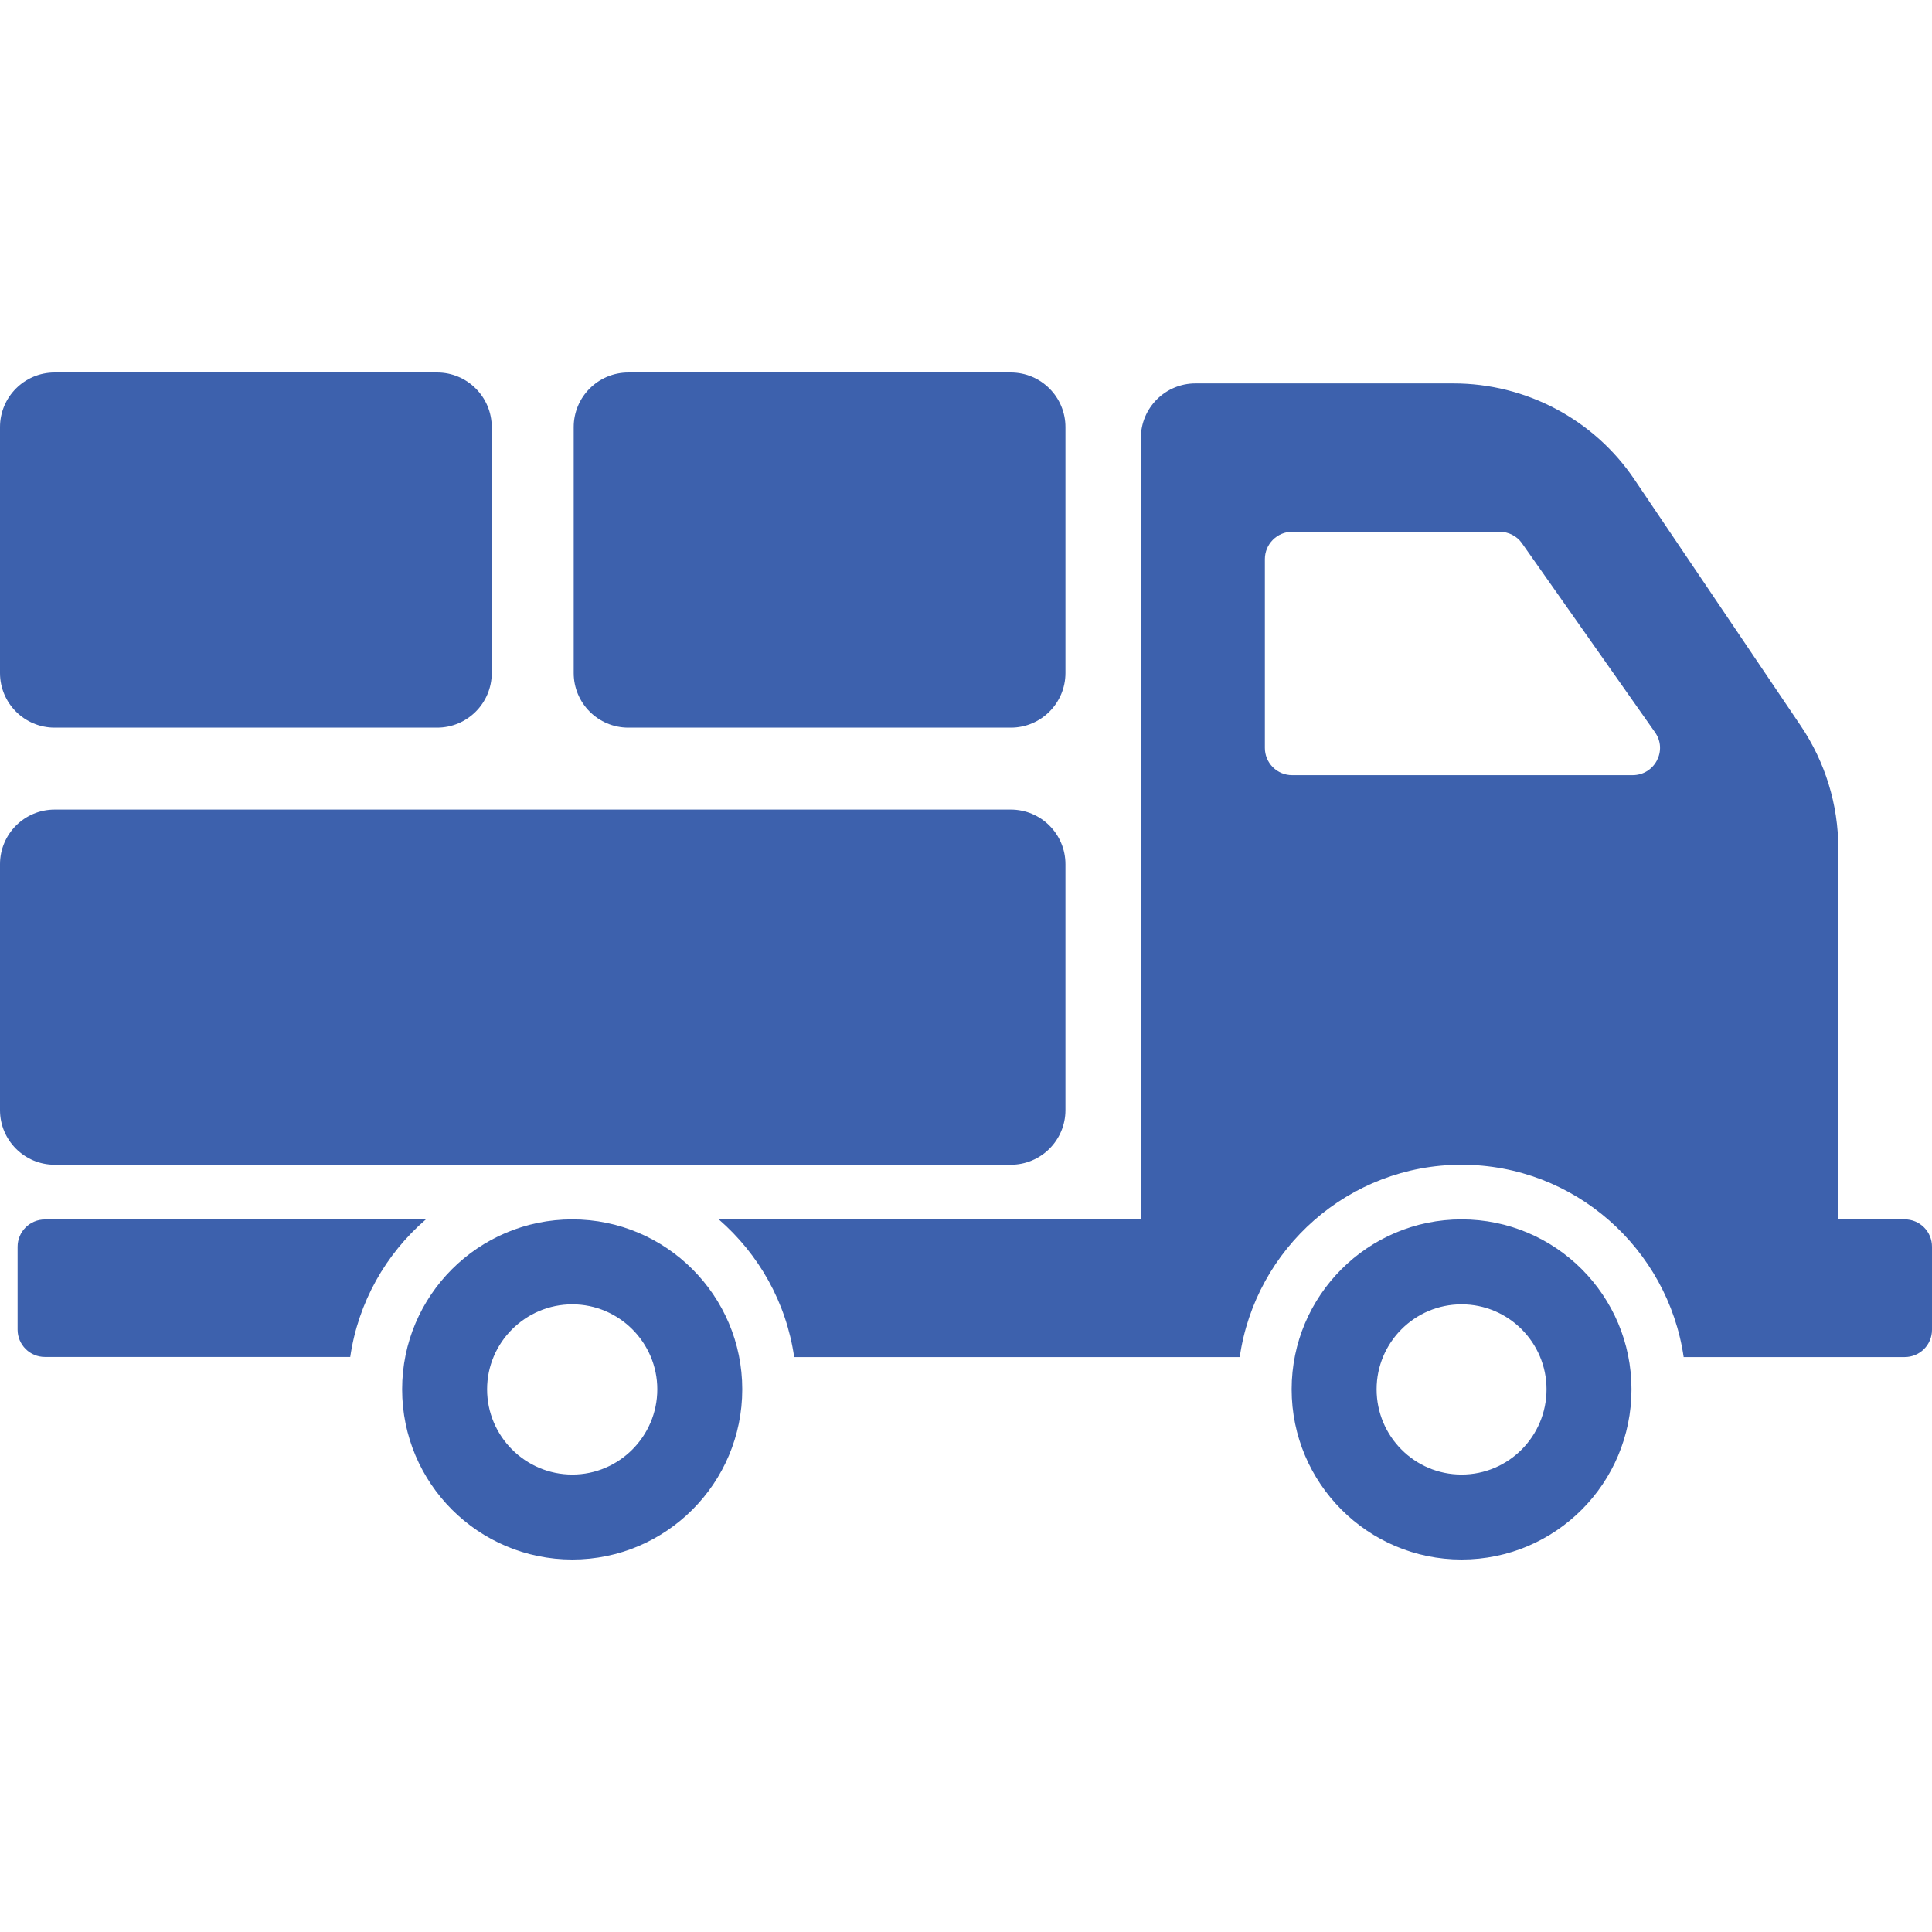
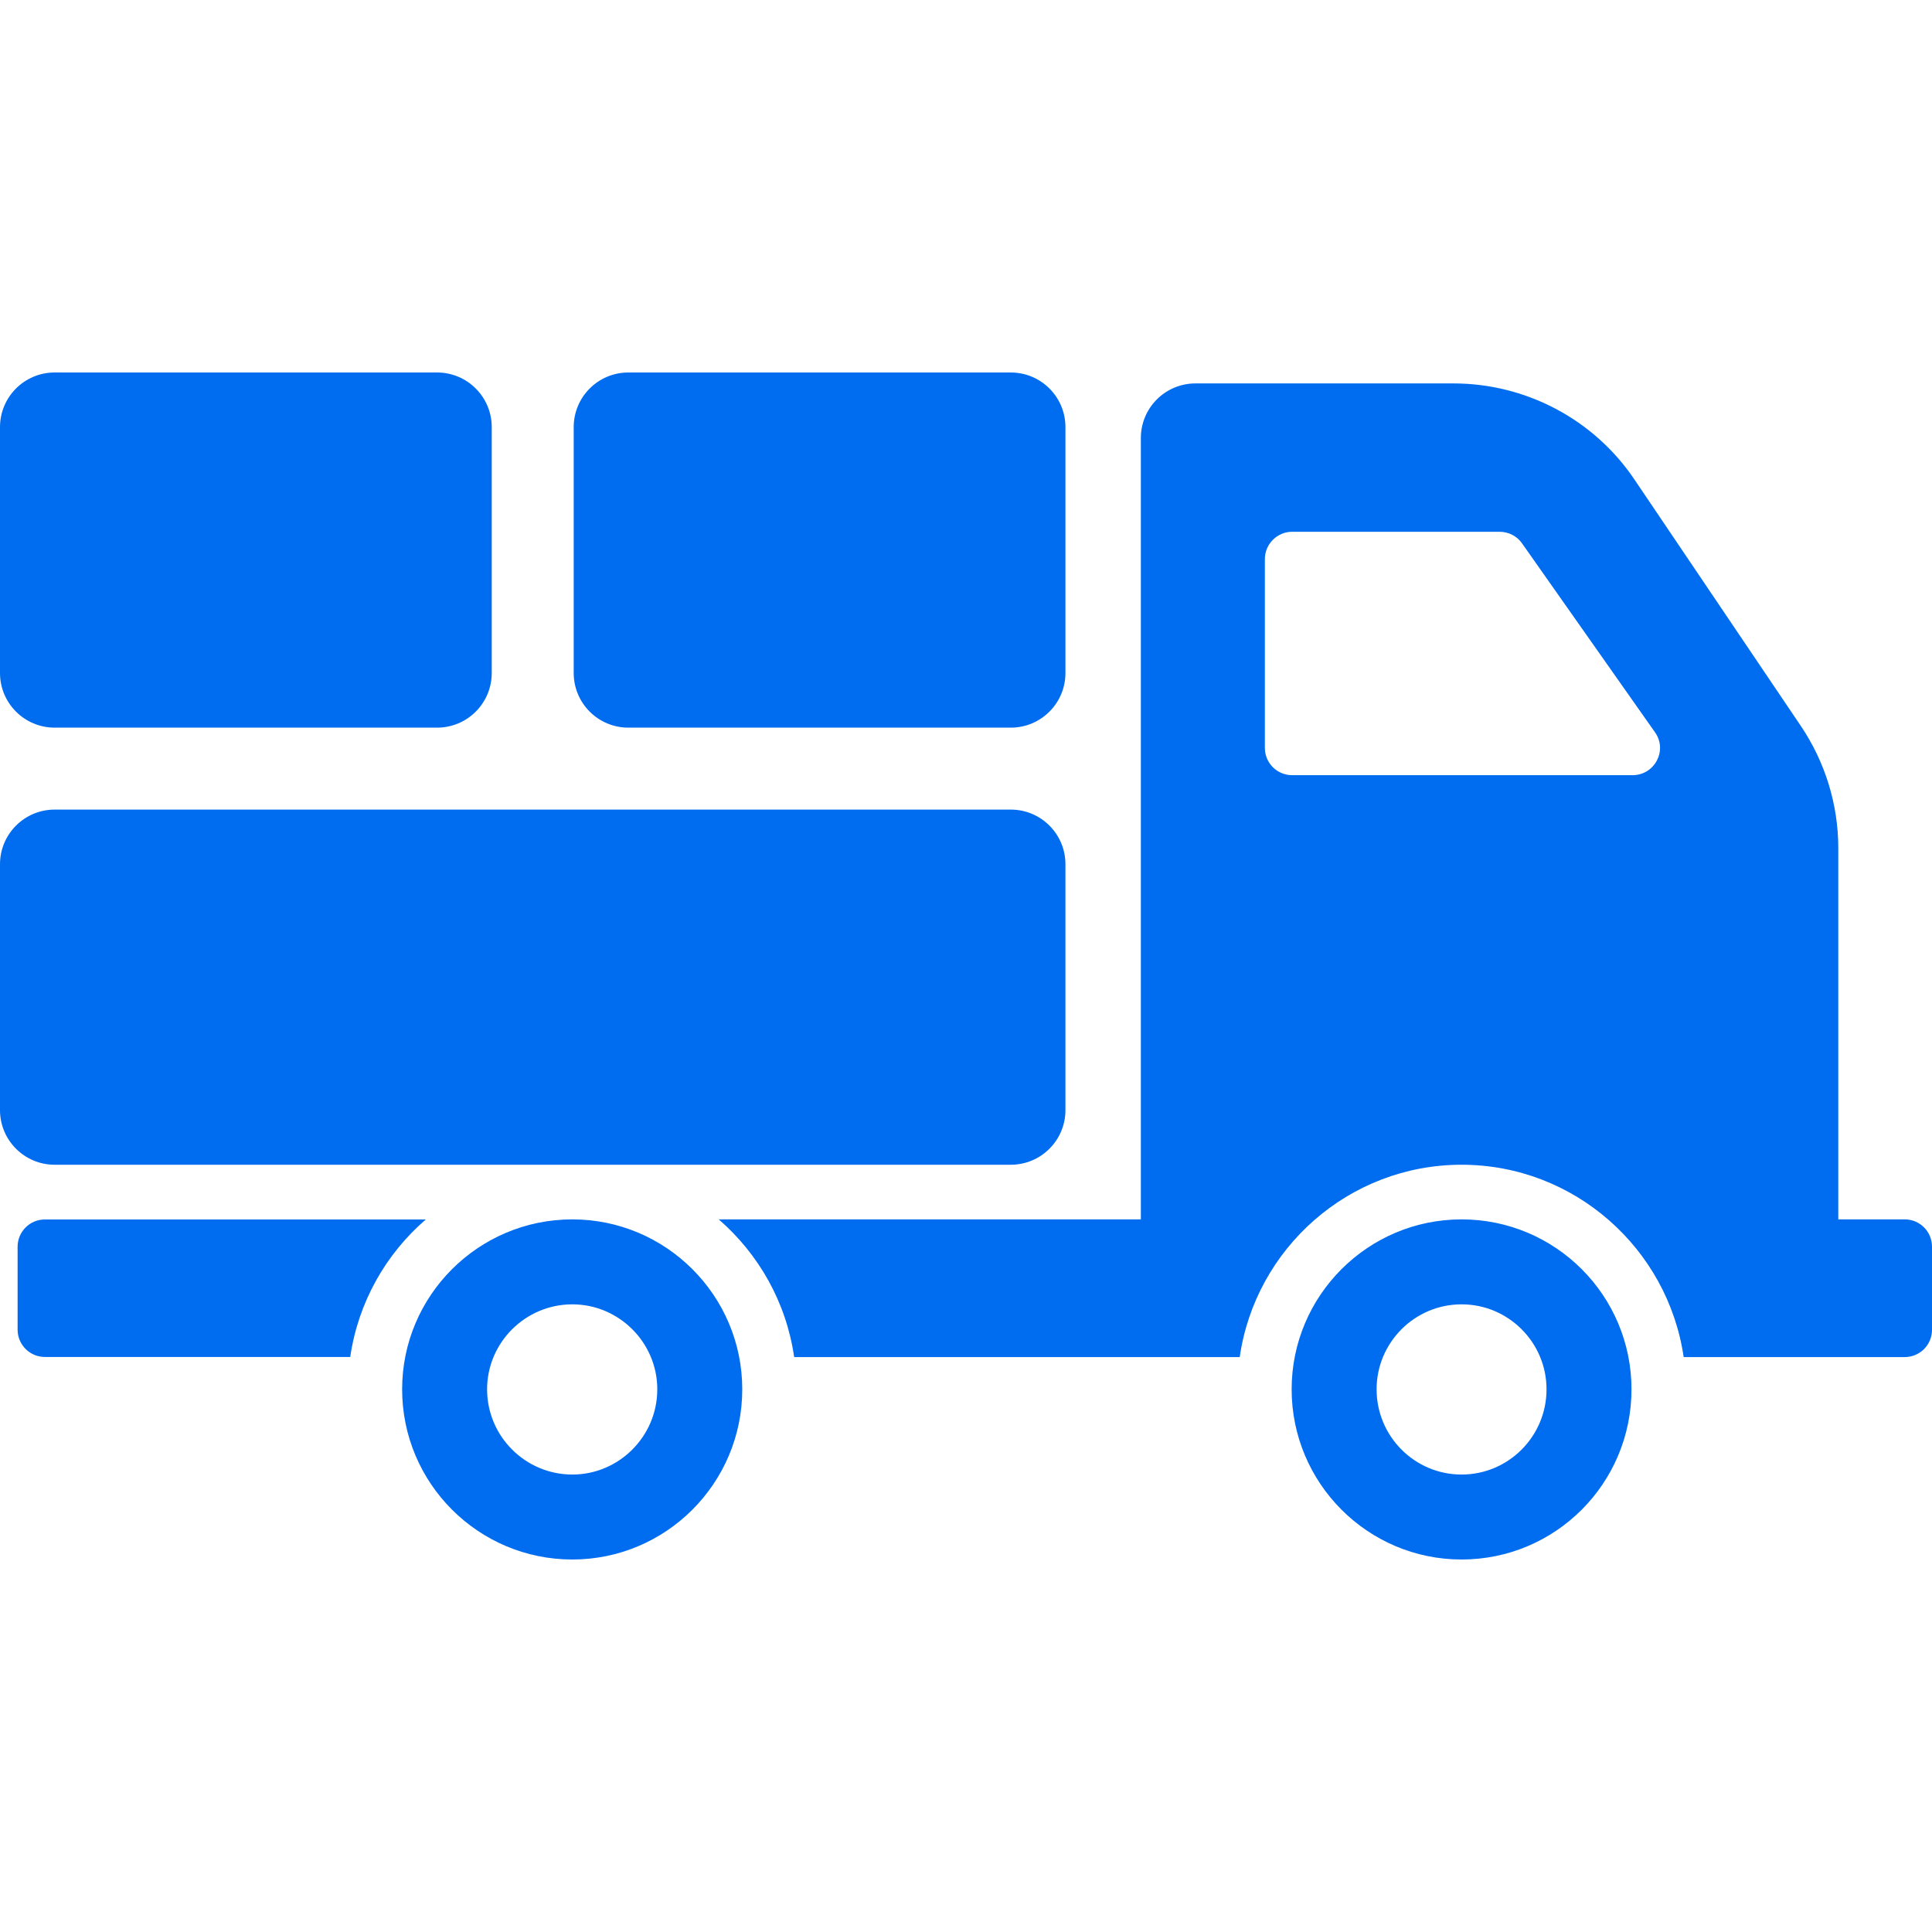
<svg xmlns="http://www.w3.org/2000/svg" width="512" height="512" viewBox="0 0 612 612">
-   <path d="M181.298 386.264c-29.77 0-53.915 24.145-53.915 53.827 0 29.769 24.145 53.914 53.915 53.914 29.683 0 53.827-24.146 53.827-53.914 0-29.682-24.144-53.827-53.827-53.827zm0 80.827c-14.885 0-27-12.115-27-27 0-14.798 12.115-26.914 27-26.914 14.797 0 26.913 12.115 26.913 26.914 0 14.885-12.115 27-26.913 27zm-46.41-80.804H14.228a8.653 8.653 0 0 0-8.653 8.653v26.256a8.653 8.653 0 0 0 8.653 8.653h96.714c2.526-17.325 11.27-32.63 23.946-43.562zm328.093-.023c-29.684 0-53.827 24.145-53.827 53.827 0 29.769 24.144 53.914 53.827 53.914 29.769 0 53.826-24.146 53.826-53.914.001-29.682-24.057-53.827-53.826-53.827zm0 80.827c-14.885 0-26.914-12.115-26.914-27 0-14.798 12.029-26.914 26.914-26.914 14.884 0 26.913 12.115 26.913 26.914.001 14.885-12.029 27-26.913 27zm140.366-80.827h-21.029V268.658c0-13.759-4.154-27.259-11.856-38.683l-52.701-78.057c-12.809-19.039-34.356-30.462-57.375-30.462h-81.692c-9.52 0-17.308 7.702-17.308 17.308v247.5H227.683c12.635 10.99 21.375 26.222 23.885 43.615h141.144c4.933-34.355 34.529-60.923 70.27-60.923 35.739 0 65.336 26.567 70.355 60.923h70.01a8.623 8.623 0 0 0 8.653-8.654v-26.307a8.624 8.624 0 0 0-8.653-8.654zm-86.194-140.712H409.327a8.624 8.624 0 0 1-8.654-8.654v-59.797c0-4.76 3.896-8.654 8.654-8.654h65.683c2.855 0 5.539 1.384 7.097 3.634l42.145 59.884c4.065 5.712-.089 13.587-7.099 13.587zM320.192 368.956H17.307C7.749 368.956 0 361.208 0 351.649v-77.885c0-9.559 7.749-17.308 17.307-17.308h302.885c9.559 0 17.308 7.749 17.308 17.308v77.885c0 9.559-7.749 17.307-17.308 17.307zm-181.73-138.461H17.307C7.749 230.495 0 222.745 0 213.187v-77.884c0-9.559 7.749-17.308 17.307-17.308h121.154c9.559 0 17.308 7.749 17.308 17.308v77.884c.001 9.558-7.748 17.308-17.307 17.308zm181.73 0H199.039c-9.559 0-17.308-7.749-17.308-17.307v-77.885c0-9.559 7.749-17.307 17.308-17.307h121.154c9.559 0 17.308 7.749 17.308 17.307v77.885c-.001 9.557-7.75 17.307-17.309 17.307z" fill="#3d61ad" />
+   <path d="M181.298 386.264c-29.77 0-53.915 24.145-53.915 53.827 0 29.769 24.145 53.914 53.915 53.914 29.683 0 53.827-24.146 53.827-53.914 0-29.682-24.144-53.827-53.827-53.827zm0 80.827c-14.885 0-27-12.115-27-27 0-14.798 12.115-26.914 27-26.914 14.797 0 26.913 12.115 26.913 26.914 0 14.885-12.115 27-26.913 27zm-46.41-80.804H14.228a8.653 8.653 0 0 0-8.653 8.653v26.256a8.653 8.653 0 0 0 8.653 8.653h96.714c2.526-17.325 11.27-32.63 23.946-43.562zm328.093-.023c-29.684 0-53.827 24.145-53.827 53.827 0 29.769 24.144 53.914 53.827 53.914 29.769 0 53.826-24.146 53.826-53.914.001-29.682-24.057-53.827-53.826-53.827zm0 80.827c-14.885 0-26.914-12.115-26.914-27 0-14.798 12.029-26.914 26.914-26.914 14.884 0 26.913 12.115 26.913 26.914.001 14.885-12.029 27-26.913 27zm140.366-80.827h-21.029V268.658c0-13.759-4.154-27.259-11.856-38.683l-52.701-78.057c-12.809-19.039-34.356-30.462-57.375-30.462h-81.692c-9.52 0-17.308 7.702-17.308 17.308v247.5H227.683c12.635 10.99 21.375 26.222 23.885 43.615h141.144c4.933-34.355 34.529-60.923 70.27-60.923 35.739 0 65.336 26.567 70.355 60.923h70.01a8.623 8.623 0 0 0 8.653-8.654v-26.307a8.624 8.624 0 0 0-8.653-8.654zm-86.194-140.712H409.327a8.624 8.624 0 0 1-8.654-8.654v-59.797c0-4.76 3.896-8.654 8.654-8.654h65.683c2.855 0 5.539 1.384 7.097 3.634l42.145 59.884c4.065 5.712-.089 13.587-7.099 13.587zM320.192 368.956H17.307C7.749 368.956 0 361.208 0 351.649v-77.885c0-9.559 7.749-17.308 17.307-17.308h302.885c9.559 0 17.308 7.749 17.308 17.308v77.885c0 9.559-7.749 17.307-17.308 17.307zm-181.73-138.461H17.307C7.749 230.495 0 222.745 0 213.187v-77.884c0-9.559 7.749-17.308 17.307-17.308h121.154c9.559 0 17.308 7.749 17.308 17.308v77.884c.001 9.558-7.748 17.308-17.307 17.308zm181.73 0H199.039c-9.559 0-17.308-7.749-17.308-17.307v-77.885c0-9.559 7.749-17.307 17.308-17.307h121.154c9.559 0 17.308 7.749 17.308 17.307v77.885c-.001 9.557-7.75 17.307-17.309 17.307z" fill="#006DF0" />
</svg>
